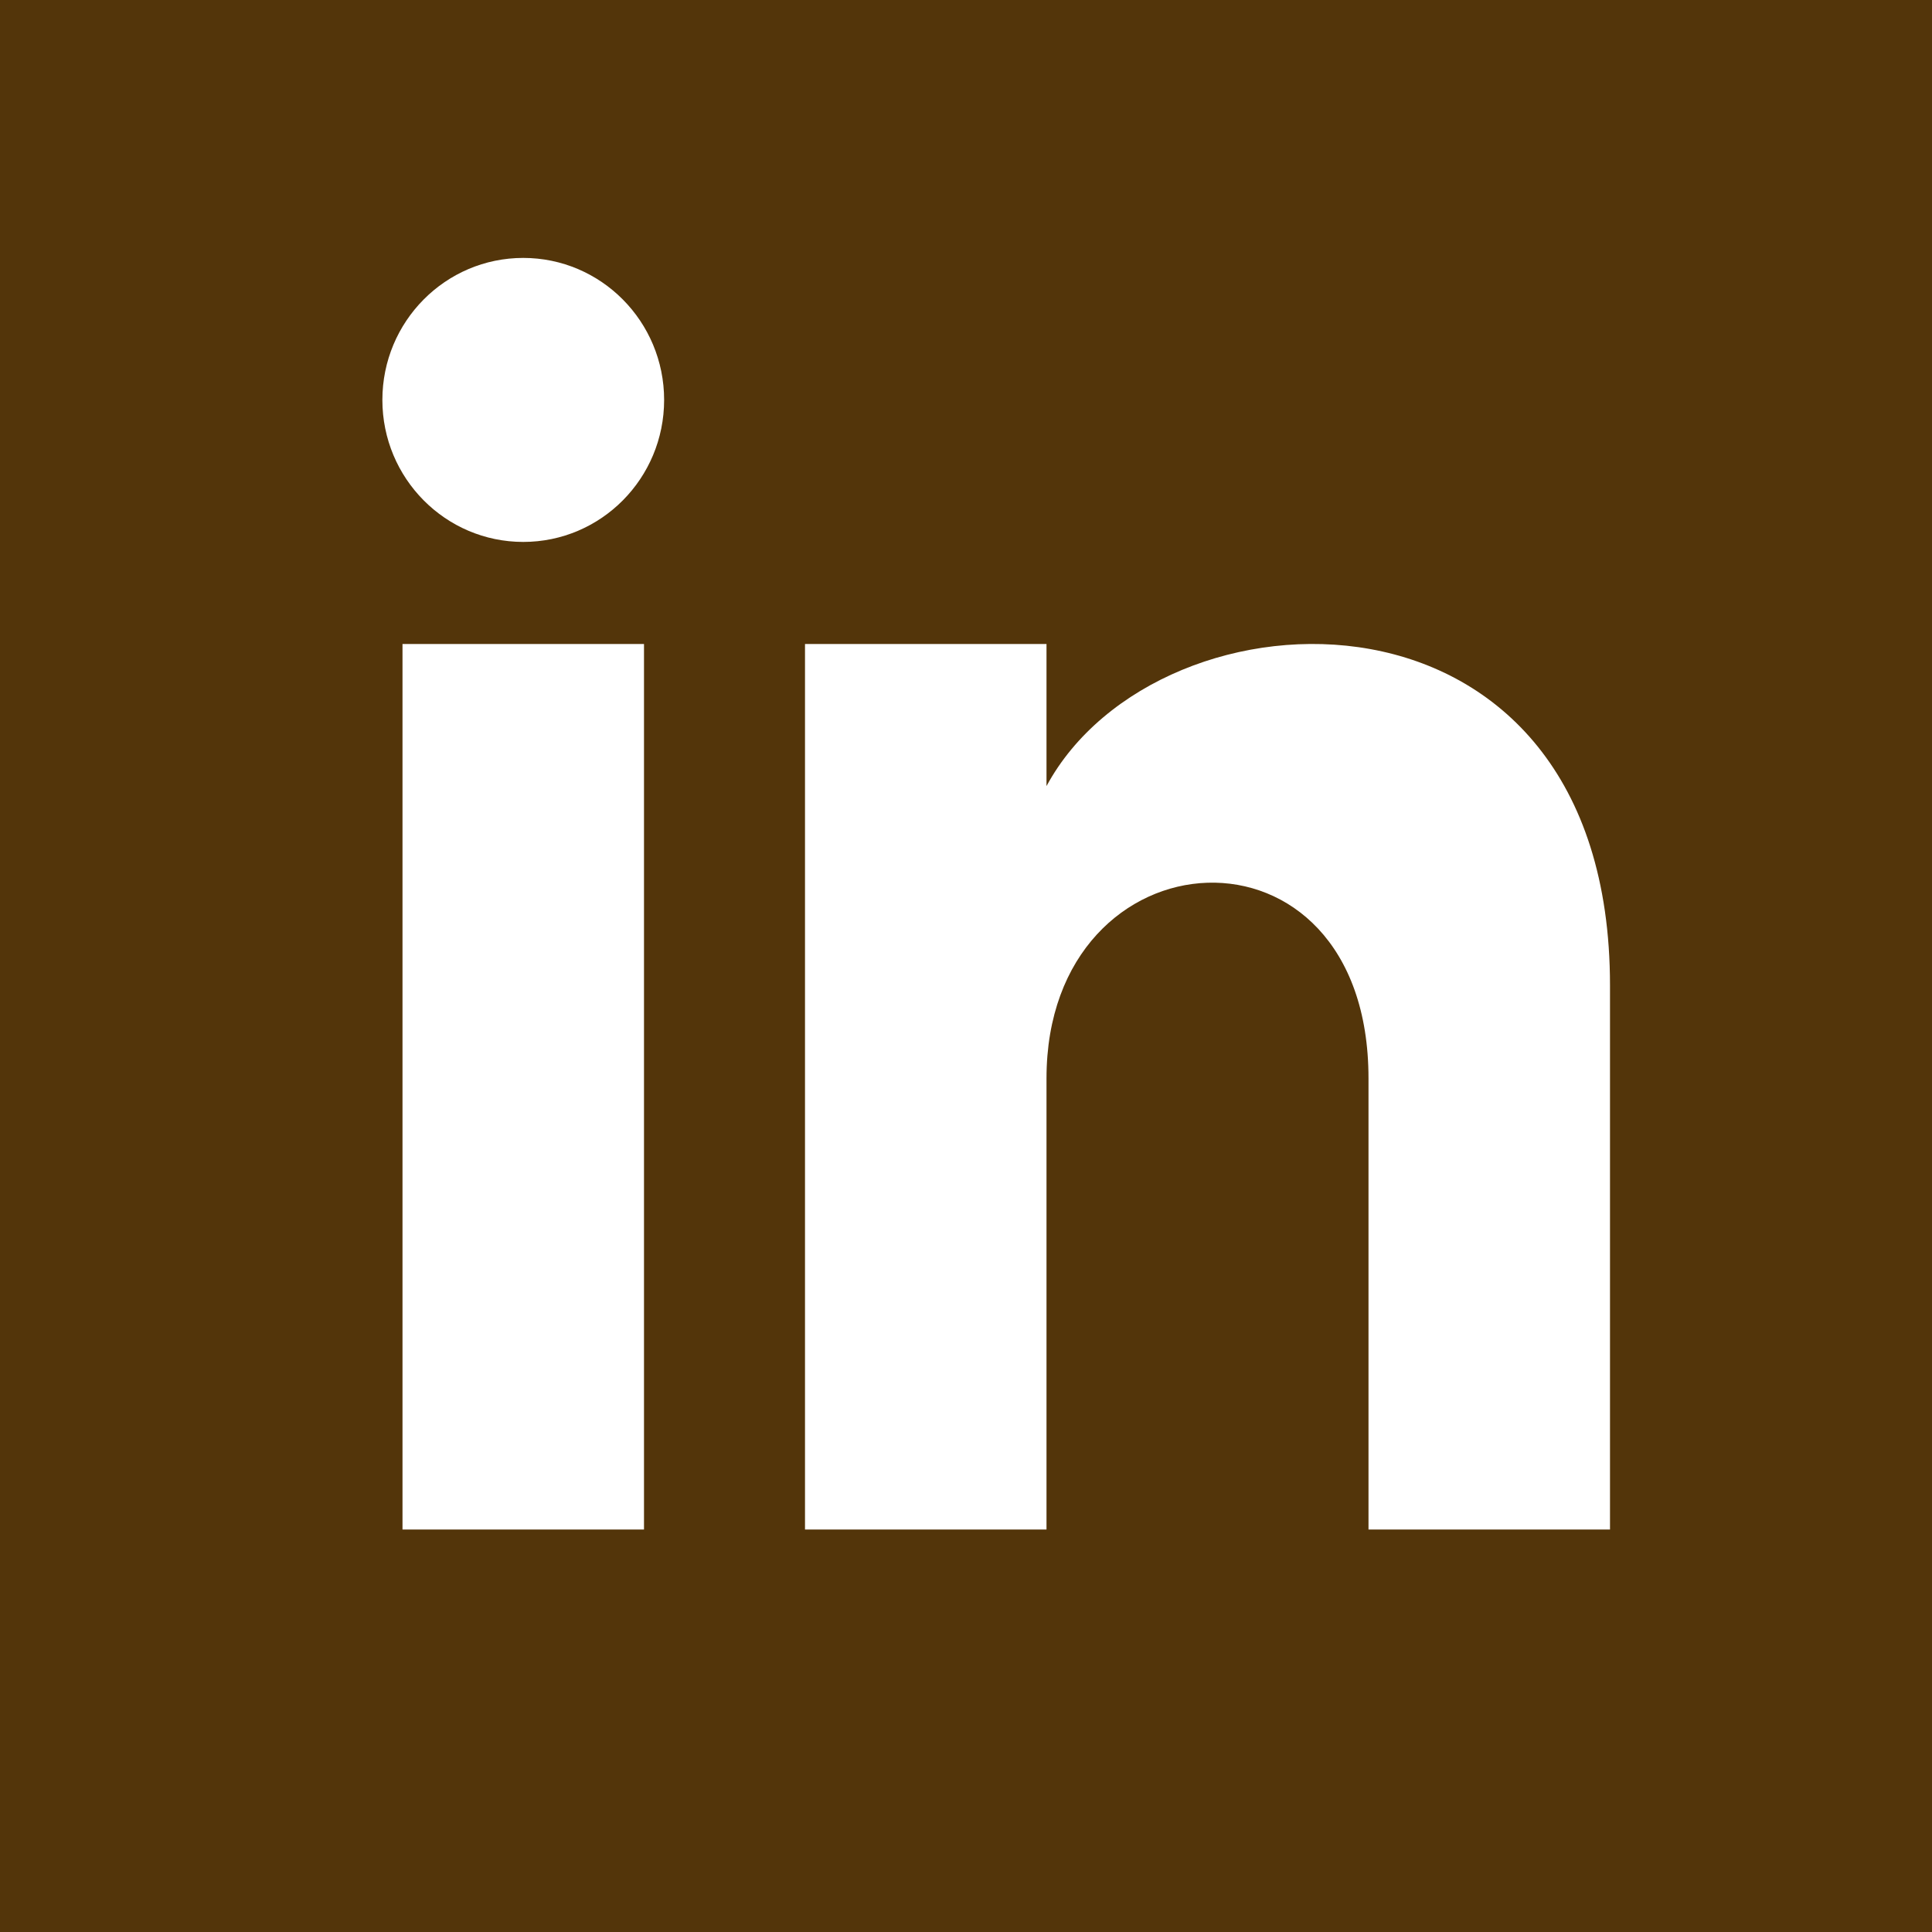
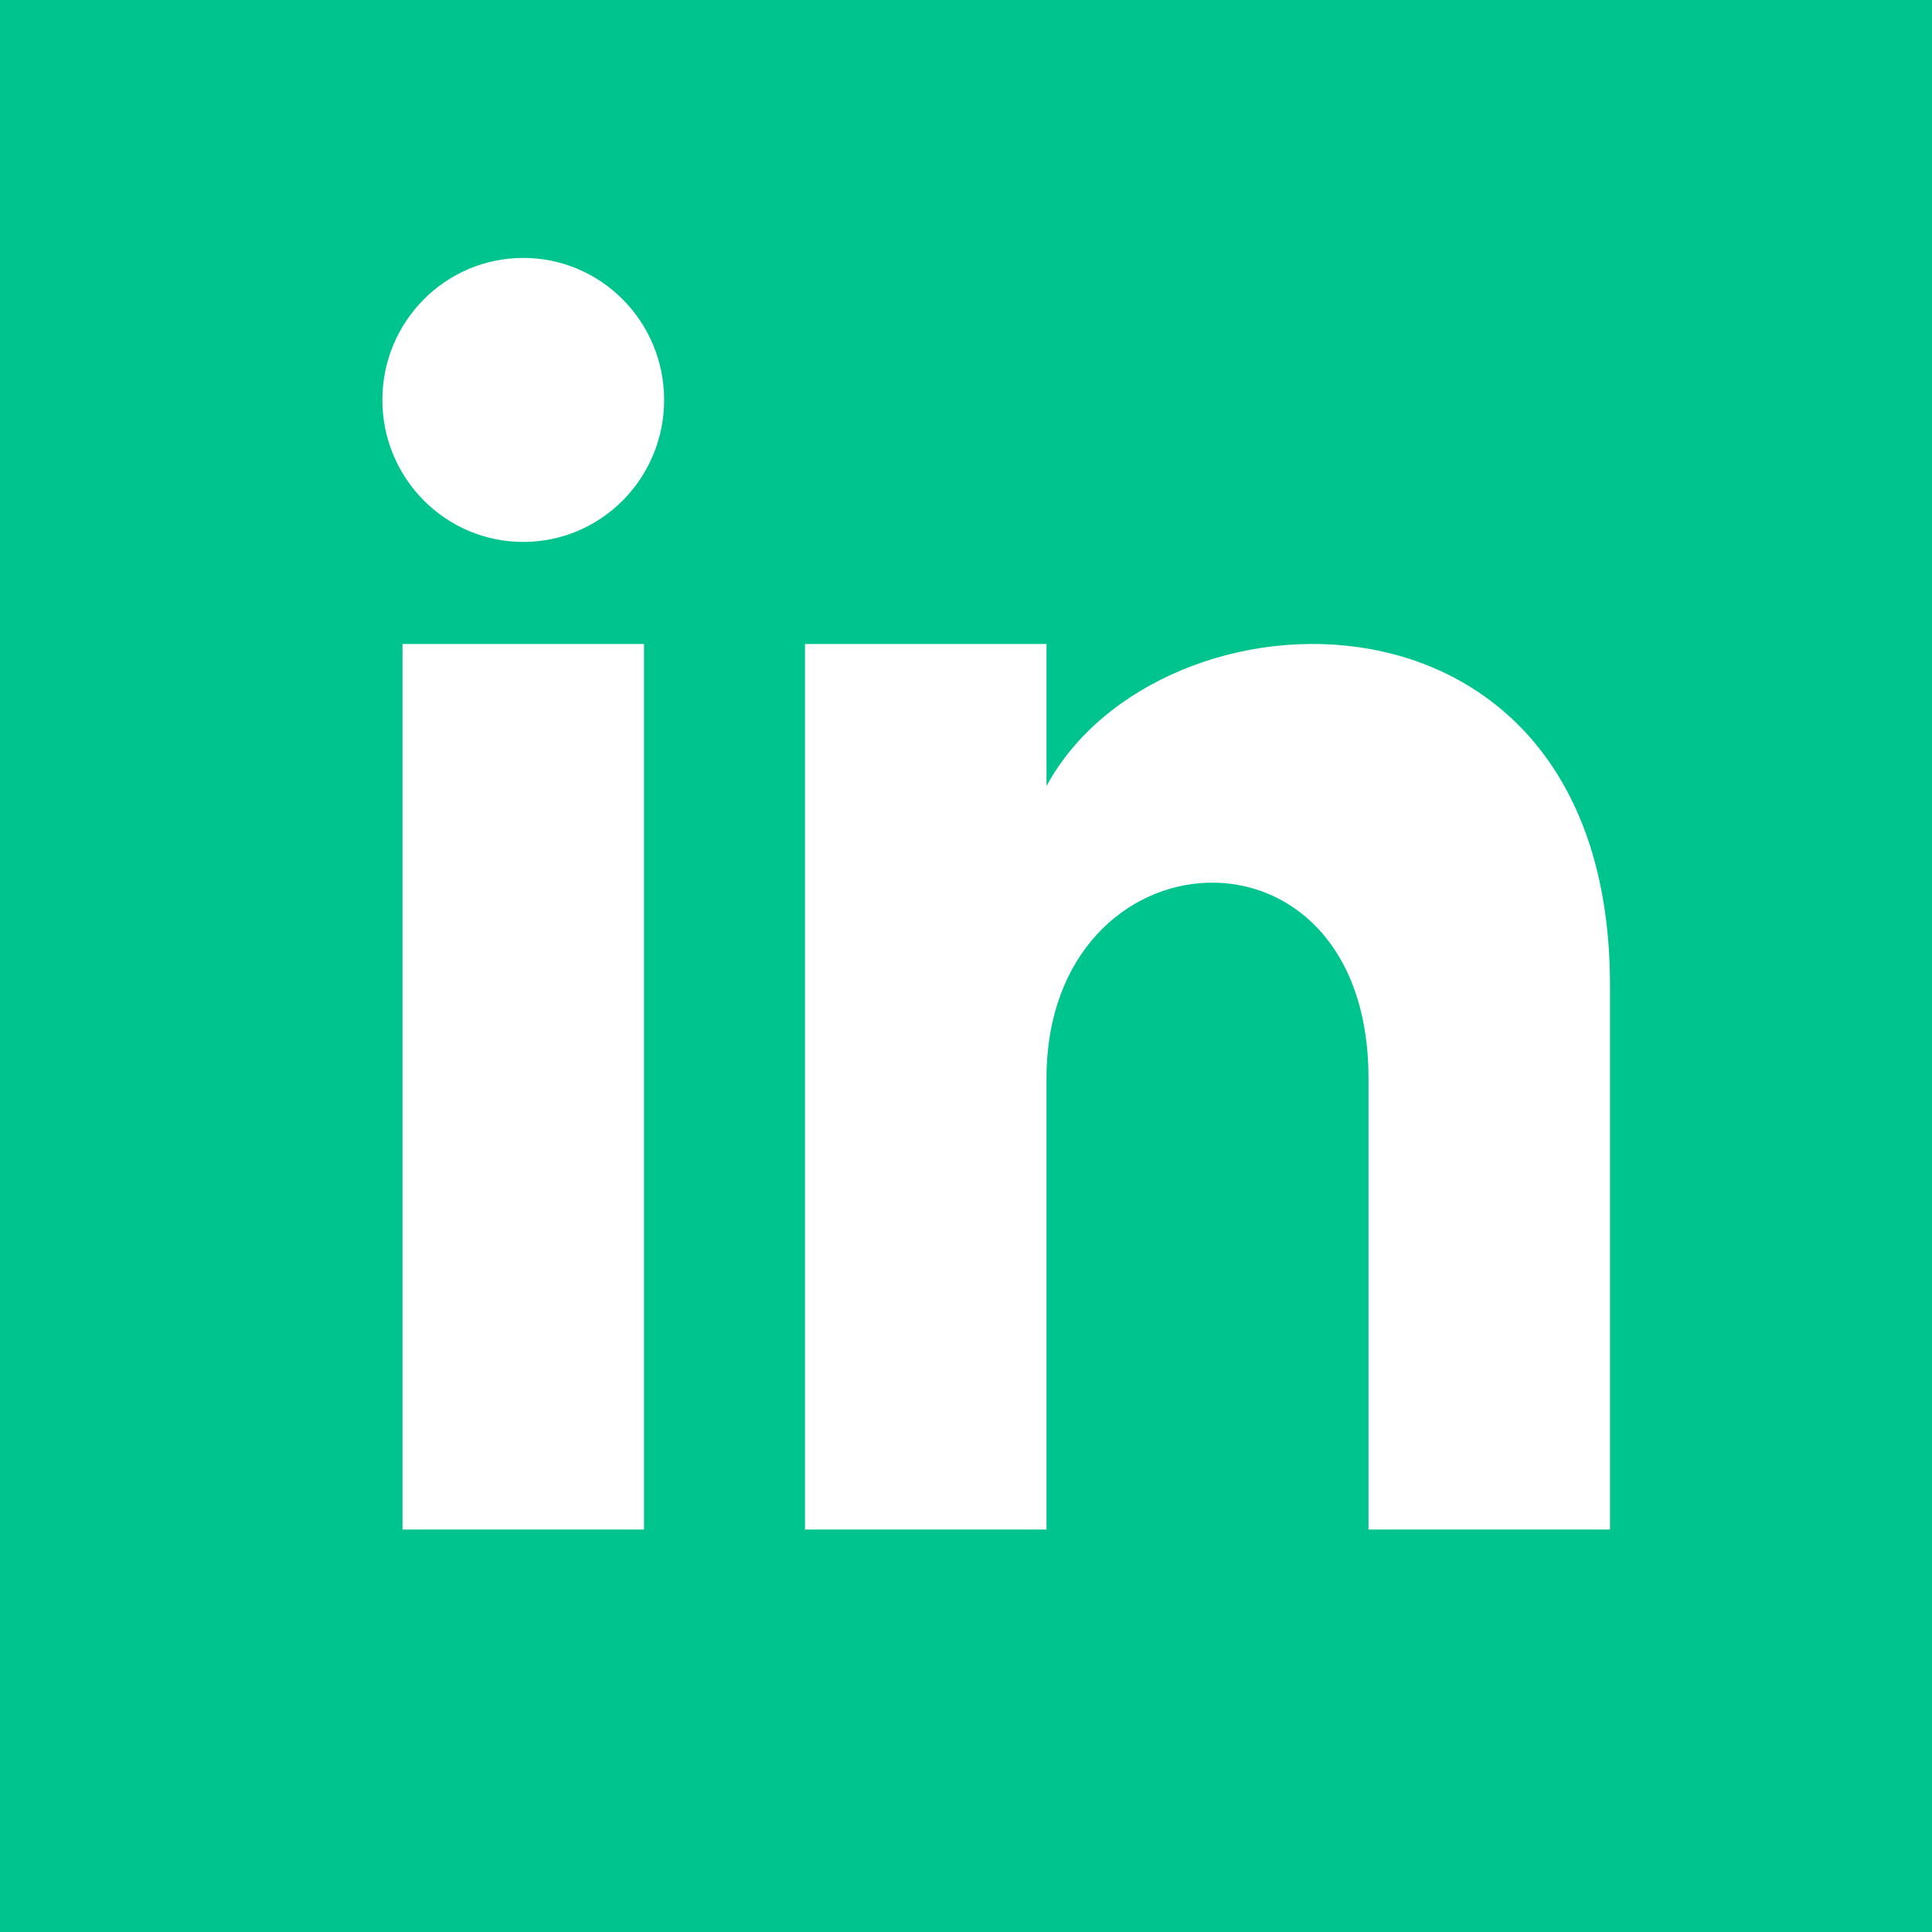
- <svg xmlns="http://www.w3.org/2000/svg" viewBox="0 0 24 24" fill="#53350a">
+ <svg xmlns="http://www.w3.org/2000/svg" viewBox="0 0 24 24" fill="#00c48d" width="40" height="40">
  <path d="M0 0v24h24v-24h-24zm8 19h-3v-11h3v11zm-1.5-12.268c-.966 0-1.75-.79-1.75-1.764s.784-1.764 1.75-1.764 1.75.79 1.75 1.764-.783 1.764-1.75 1.764zm13.5 12.268h-3v-5.604c0-3.368-4-3.113-4 0v5.604h-3v-11h3v1.765c1.397-2.586 7-2.777 7 2.476v6.759z" />
</svg>
